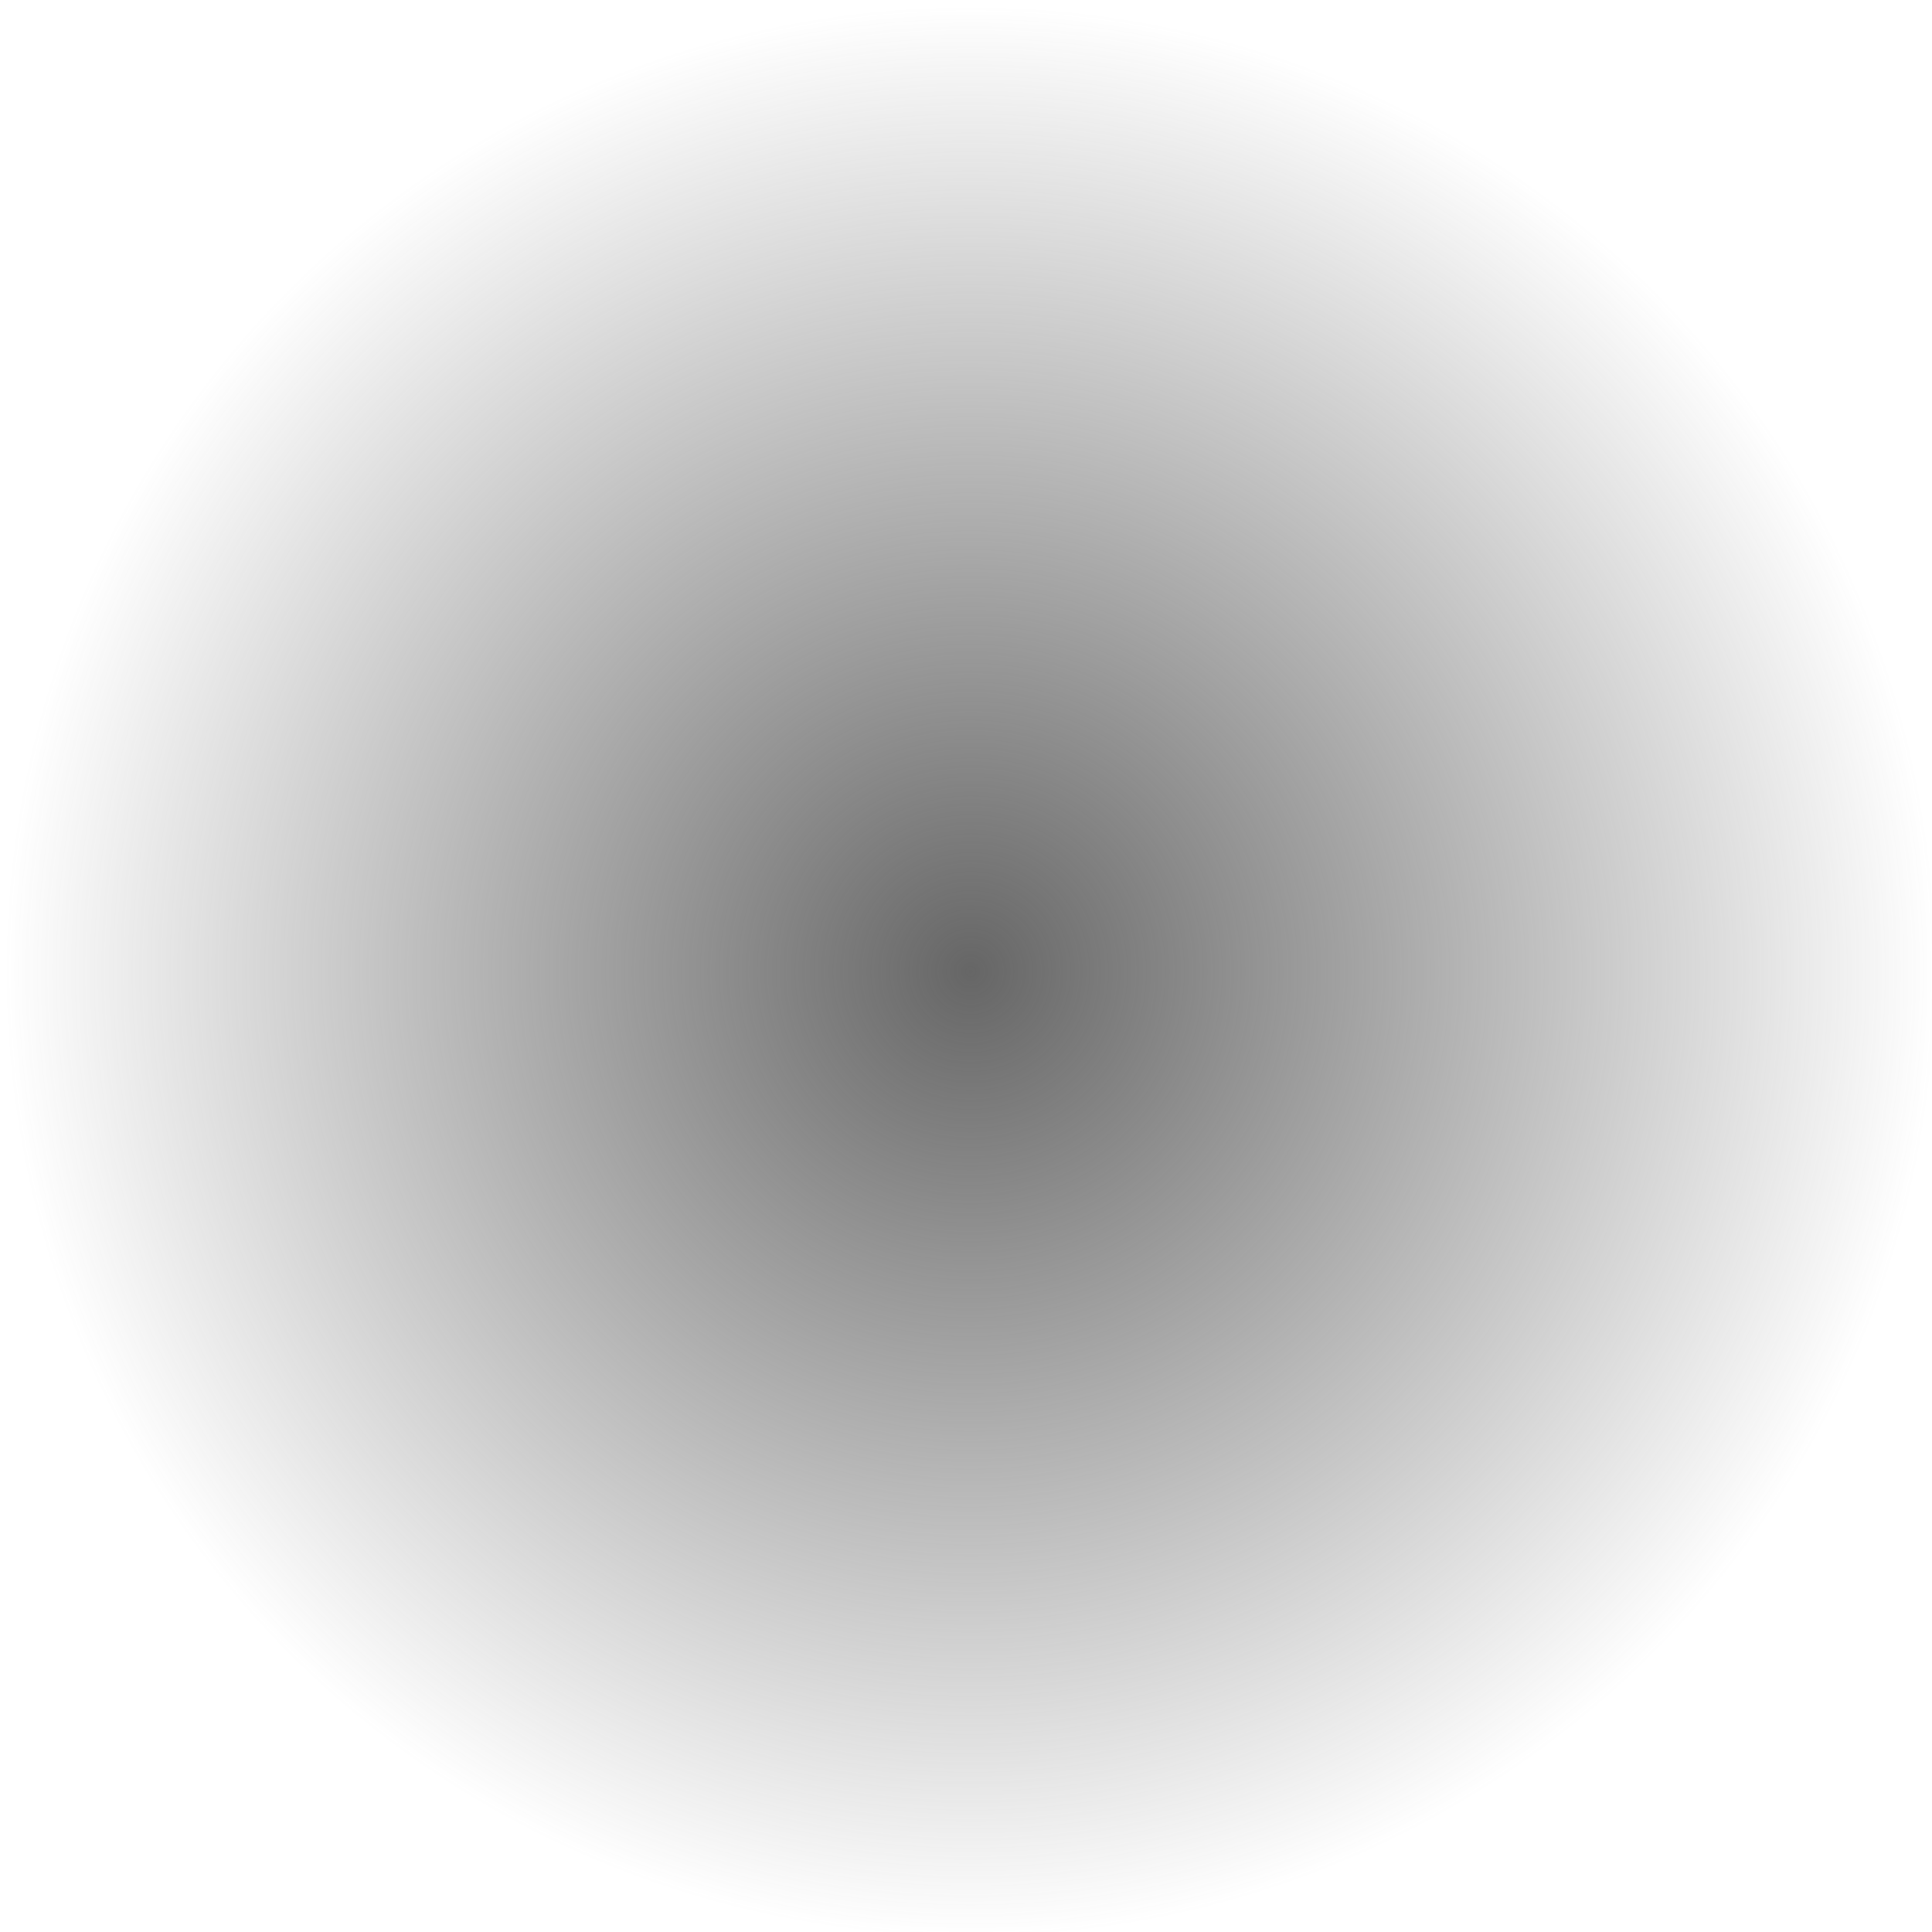
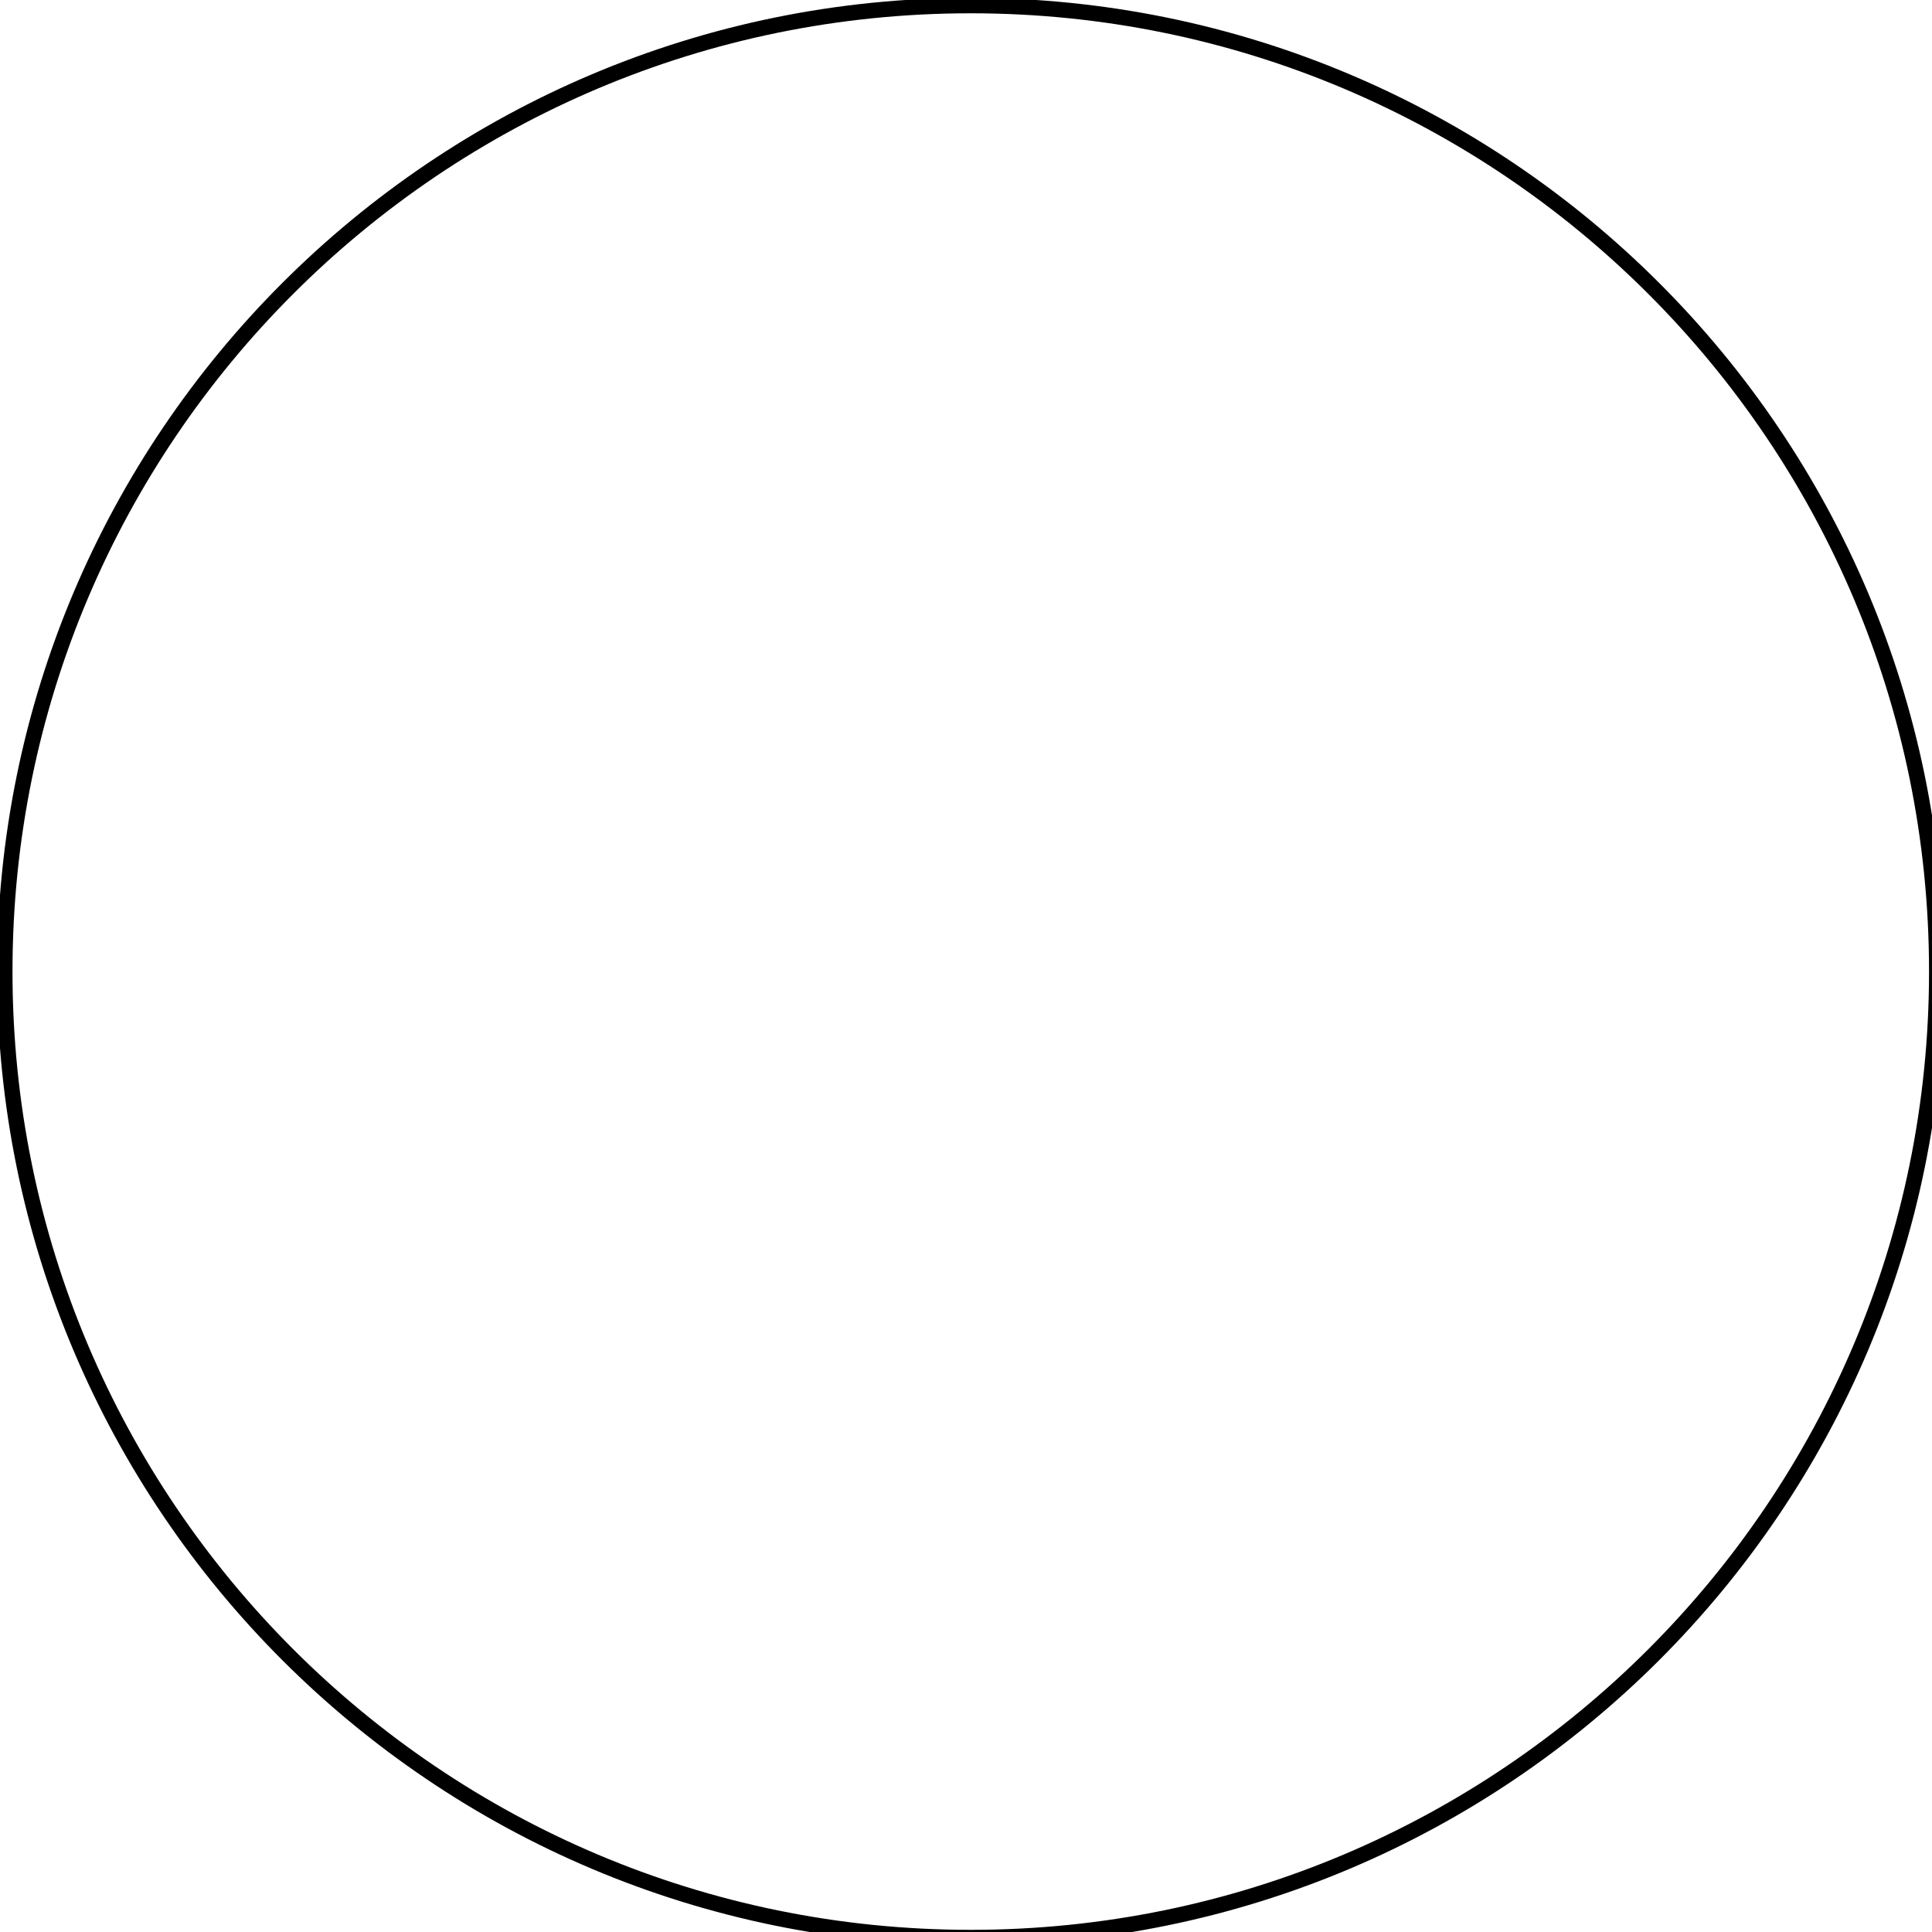
- <svg xmlns="http://www.w3.org/2000/svg" xmlns:ns1="http://www.openswatchbook.org/uri/2009/osb" xmlns:xlink="http://www.w3.org/1999/xlink" width="200mm" height="200mm" viewBox="0 0 200 200" version="1.1" id="svg8">
+ <svg xmlns="http://www.w3.org/2000/svg" xmlns:ns1="http://www.openswatchbook.org/uri/2009/osb" width="200mm" height="200mm" viewBox="0 0 200 200" version="1.1" id="svg8">
  <defs id="defs2">
-     <linearGradient id="linearGradient2405">
-       <stop style="stop-color:#666666;stop-opacity:1;" offset="0" id="stop2401" />
-       <stop style="stop-color:#666666;stop-opacity:0;" offset="1" id="stop2403" />
-     </linearGradient>
    <linearGradient id="linearGradient2279" ns1:paint="solid">
      <stop style="stop-color:#cccccc;stop-opacity:1;" offset="0" id="stop2277" />
    </linearGradient>
-     <radialGradient xlink:href="#linearGradient2405" id="radialGradient2407" cx="100.493" cy="197.576" fx="100.493" fy="197.576" r="100" gradientUnits="userSpaceOnUse" />
  </defs>
  <g id="layer1" transform="translate(0,-97)">
-     <circle style="fill:url(#radialGradient2407);fill-opacity:1;stroke:none;stroke-width:0.865;stroke-miterlimit:4;stroke-dasharray:none;stroke-opacity:1;paint-order:fill markers stroke;opacity:1" id="path815" cx="100.493" cy="197.576" r="100" />
+     <circle style="fill:none;fill-opacity:1;stroke:#000000;stroke-width:1.6;stroke-miterlimit:4;stroke-dasharray:none;stroke-opacity:1;paint-order:fill markers stroke;opacity:1" id="path815" cx="100.493" cy="197.576" r="100" />
  </g>
</svg>
